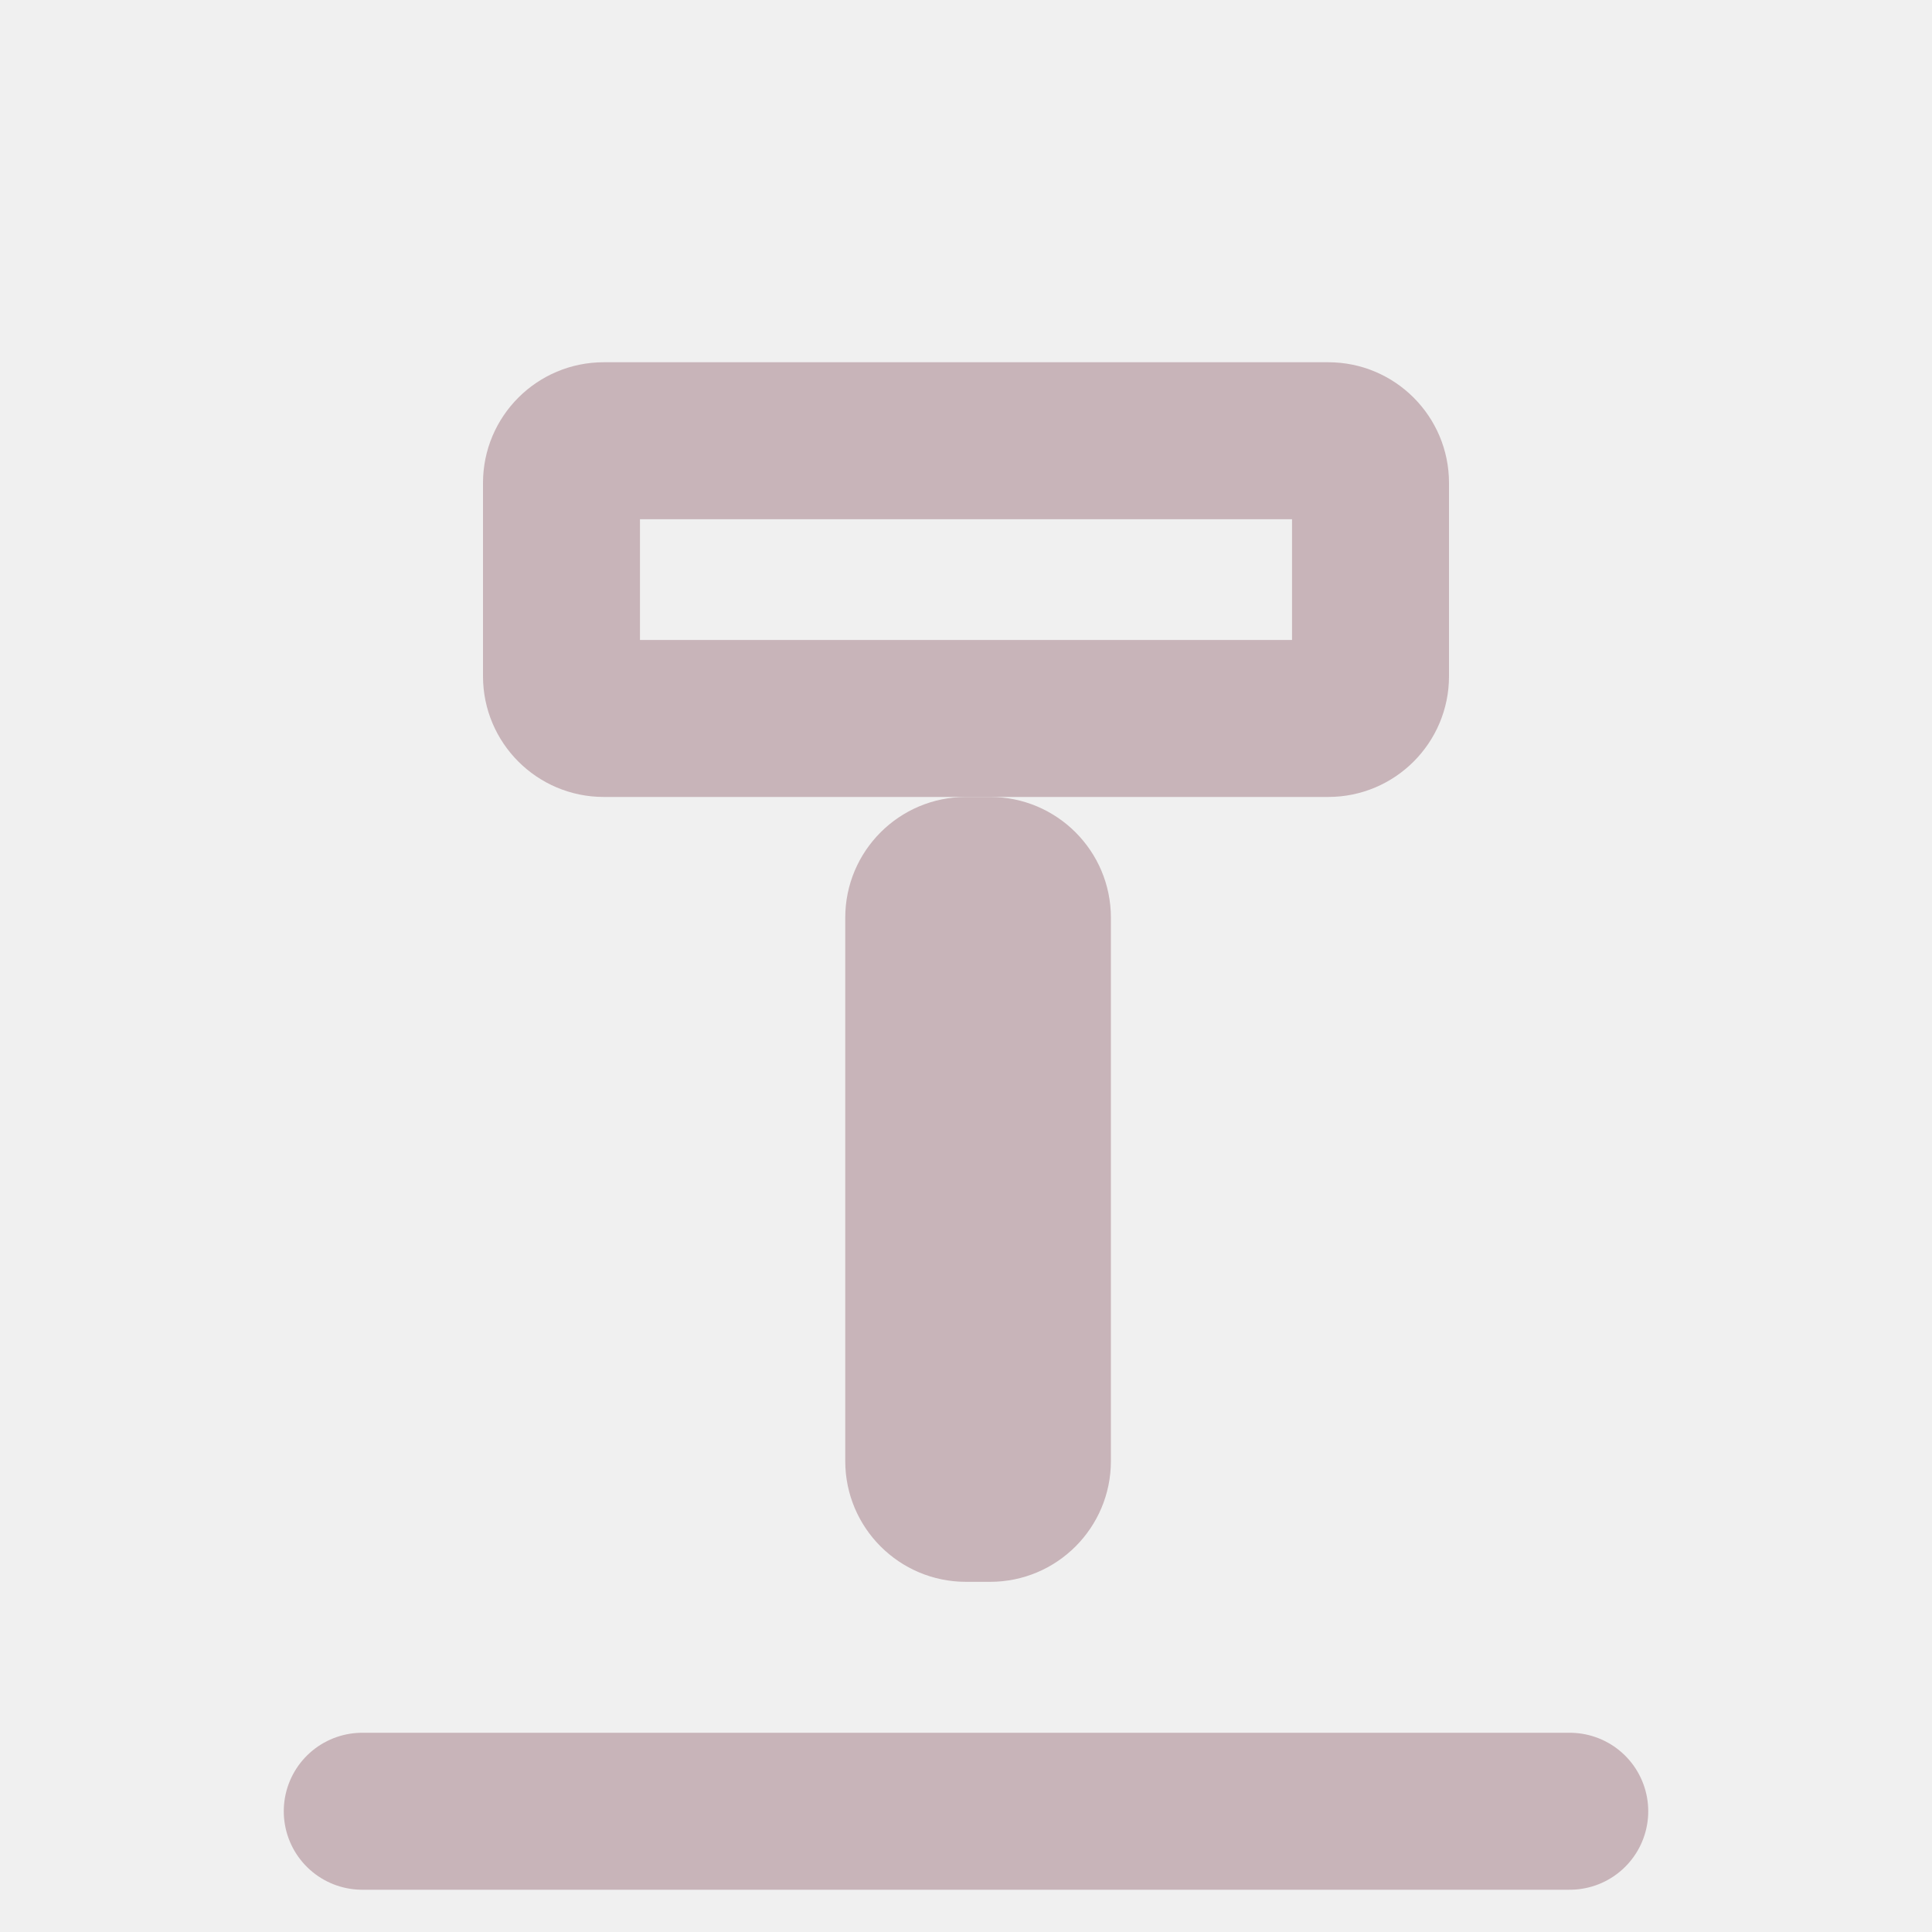
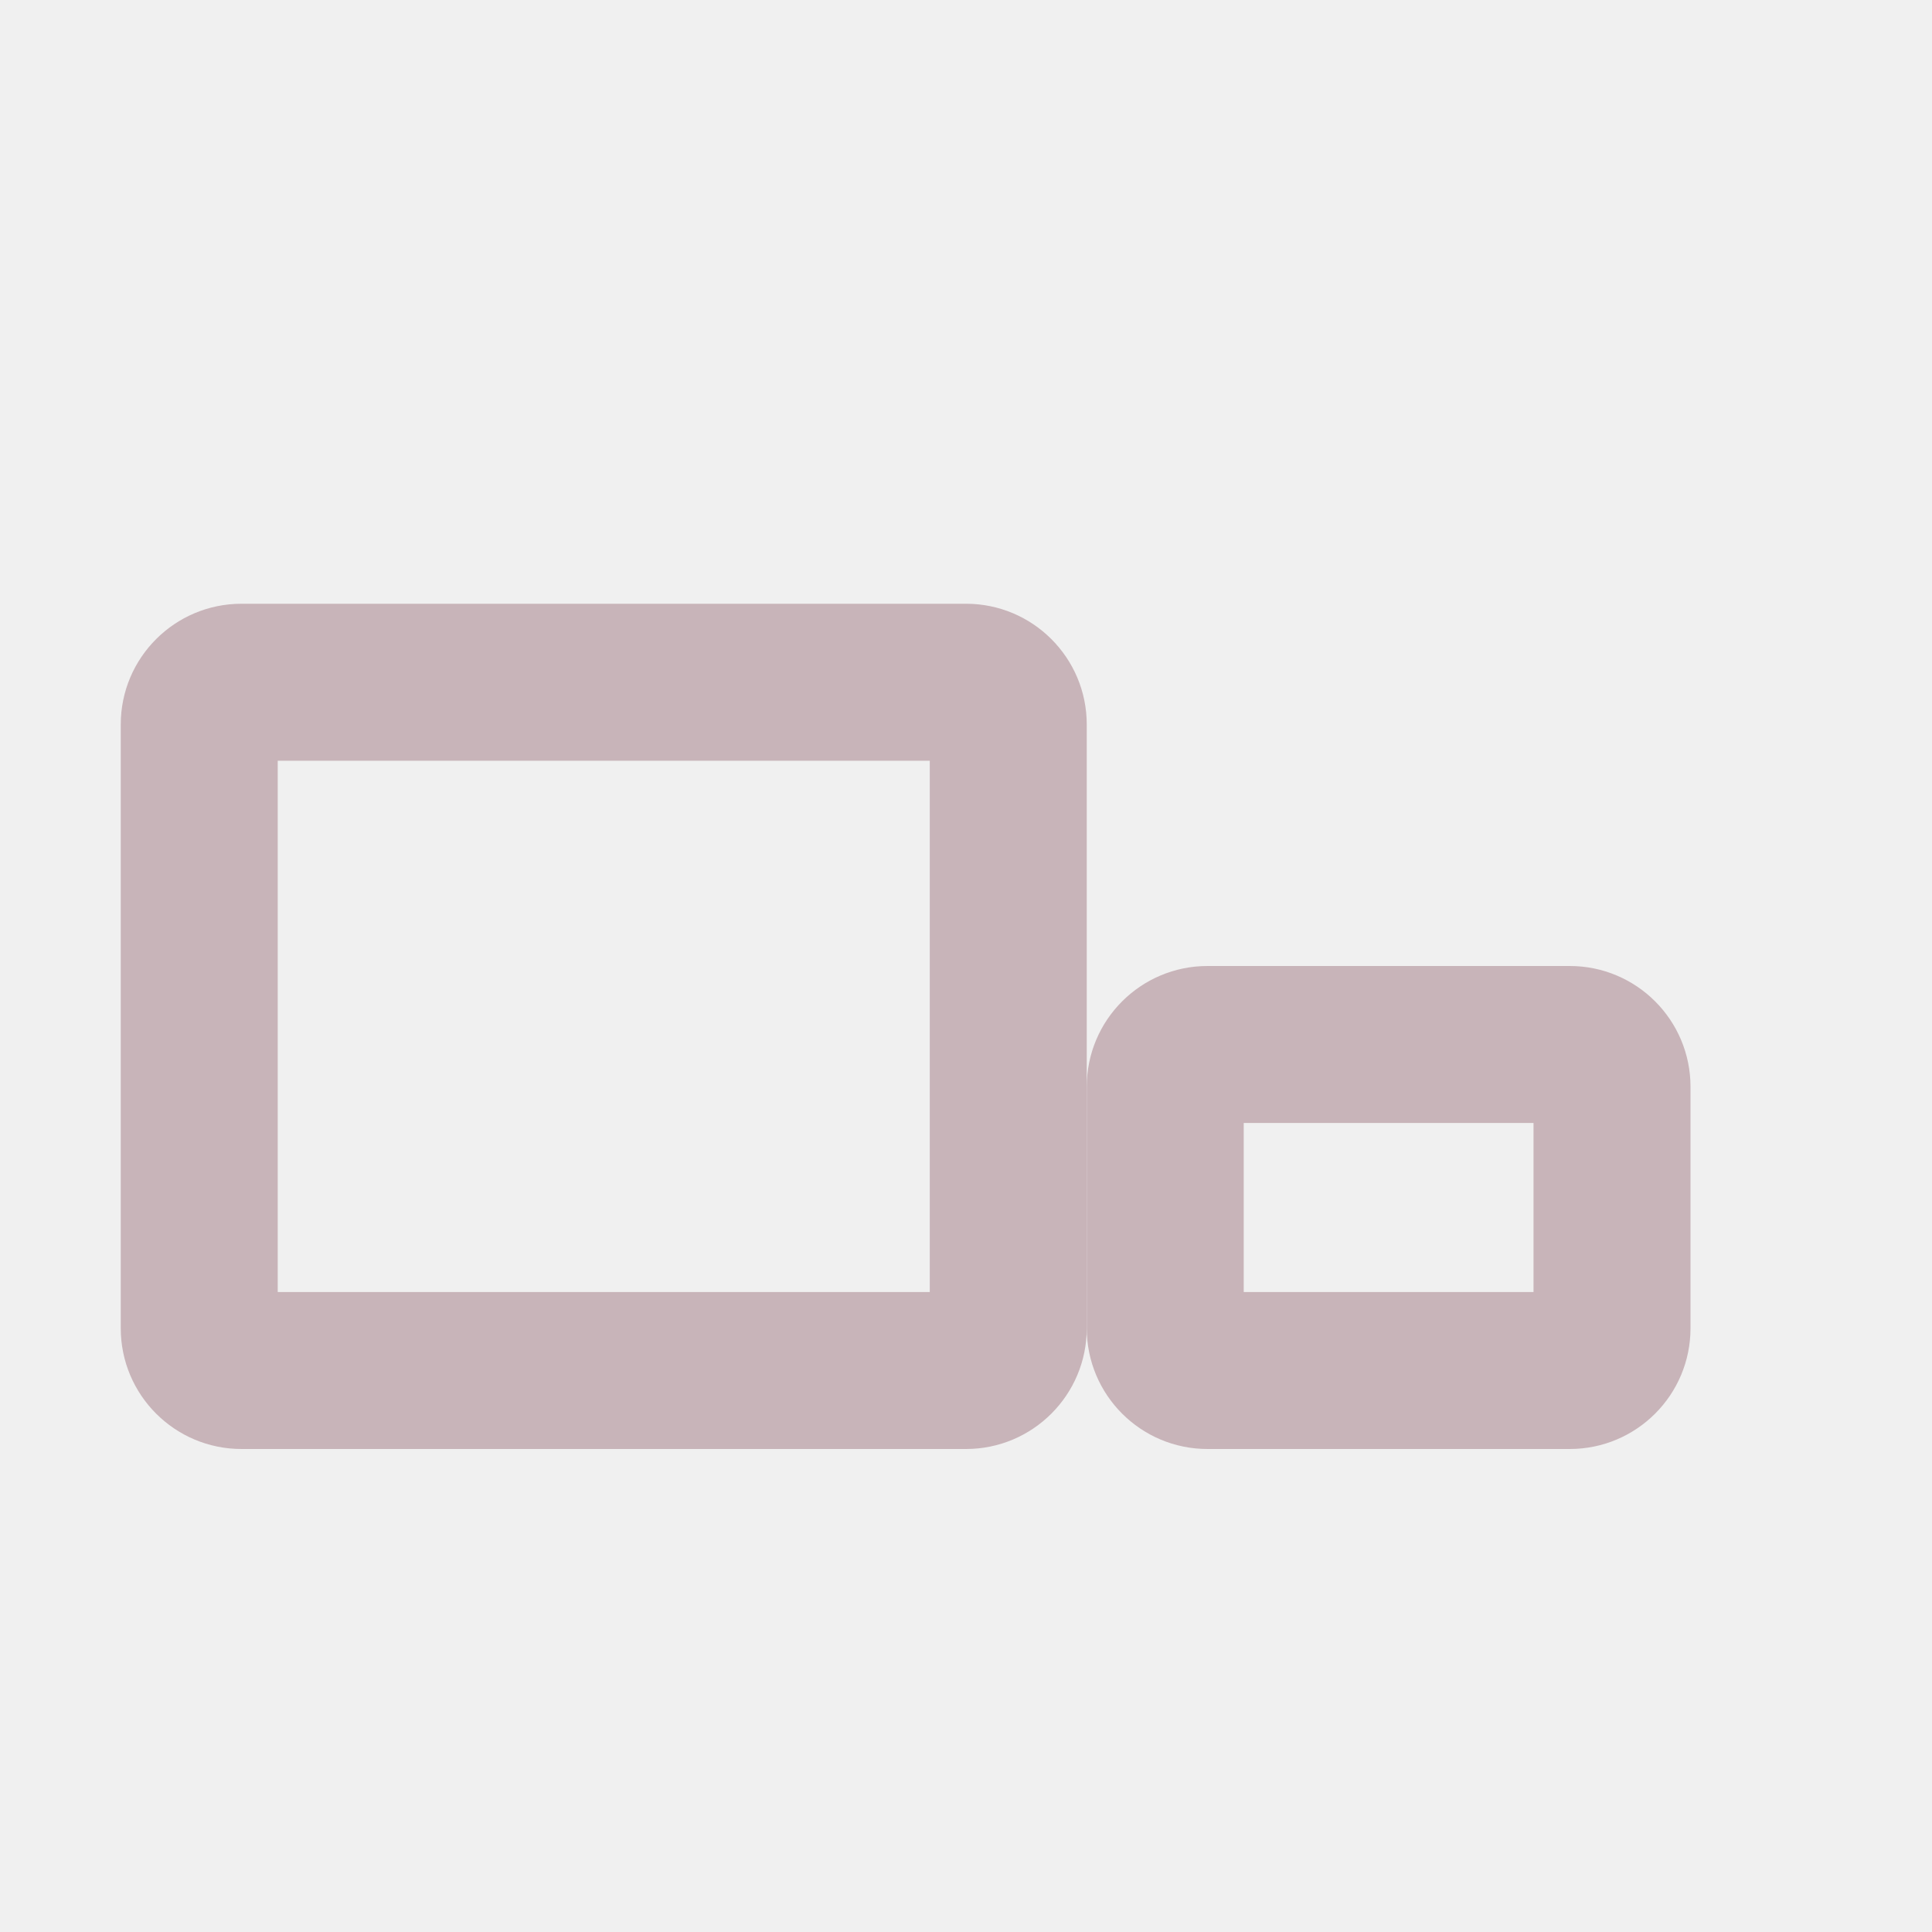
- <svg xmlns="http://www.w3.org/2000/svg" preserveAspectRatio="none" overflow="visible" style="display: block;" width="16" height="16" viewBox="0 0 16 16" fill="none">
-   <g id="Icon">
-     <g id="Rectangle">
-       <mask id="path-1-inside-1_0_331" fill="white">
-         <rect x="4" y="3" width="8" height="3.6" rx="1" />
-       </mask>
-       <rect x="4" y="3" width="8" height="3.6" rx="1" stroke="#C8B4B9" stroke-width="2.6" mask="url(#path-1-inside-1_0_331)" />
-     </g>
-     <g id="Rectangle_2">
-       <mask id="path-2-inside-2_0_331" fill="white">
-         <rect x="7" y="6.6" width="2.2" height="6.5" rx="1" />
-       </mask>
-       <rect x="7" y="6.6" width="2.2" height="6.5" rx="1" stroke="#C8B4B9" stroke-width="2.2" mask="url(#path-2-inside-2_0_331)" />
-     </g>
-     <path id="Vector" d="M3 15H13" stroke="#C8B4B9" stroke-width="1.3" stroke-linecap="round" stroke-linejoin="round" />
-   </g>
+ <svg xmlns="http://www.w3.org/2000/svg" width="16" height="16" viewBox="0 0 16 16" fill="none">
+   <mask id="path-1-inside-1_navship" fill="white">
+     <rect x="1" y="5" width="8" height="7" rx="1" />
+   </mask>
+   <rect x="1" y="5" width="8" height="7" rx="1" stroke="#C8B4B9" stroke-width="2.6" mask="url(#path-1-inside-1_navship)" />
+   <mask id="path-2-inside-2_navship" fill="white">
+     <rect x="9" y="8" width="5" height="4" rx="1" />
+   </mask>
+   <rect x="9" y="8" width="5" height="4" rx="1" stroke="#C8B4B9" stroke-width="2.6" mask="url(#path-2-inside-2_navship)" />
</svg>
